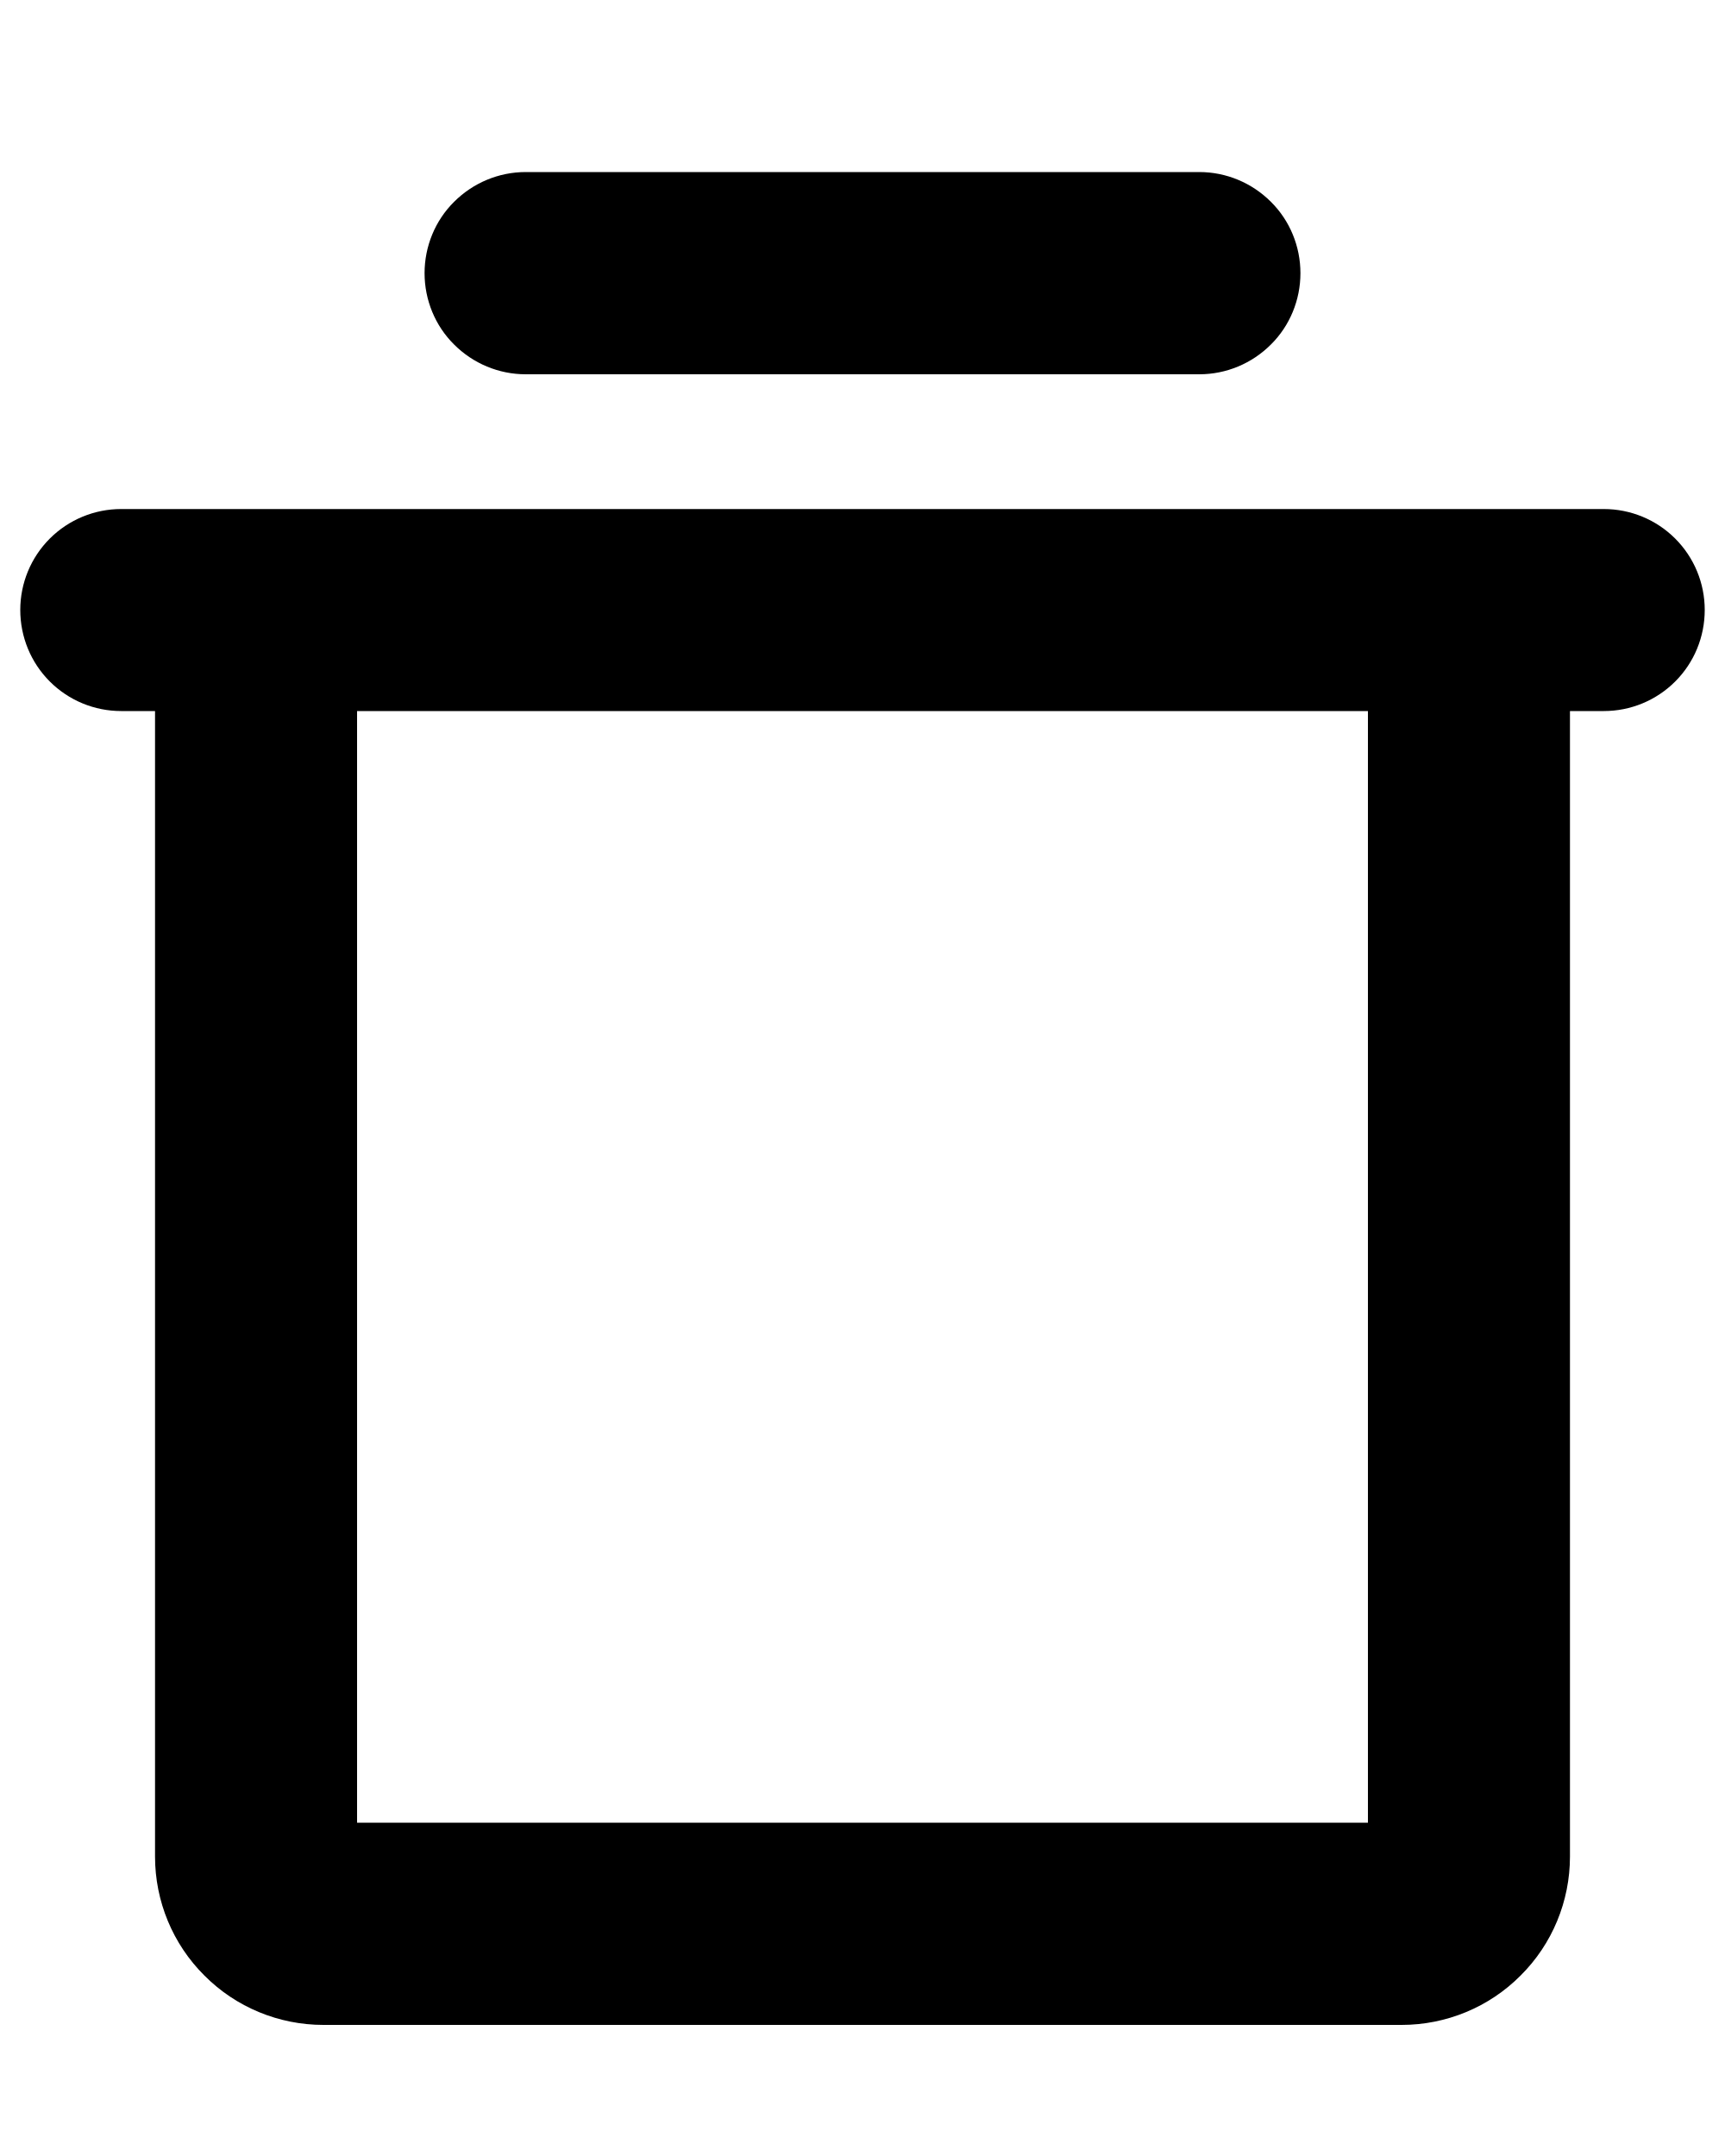
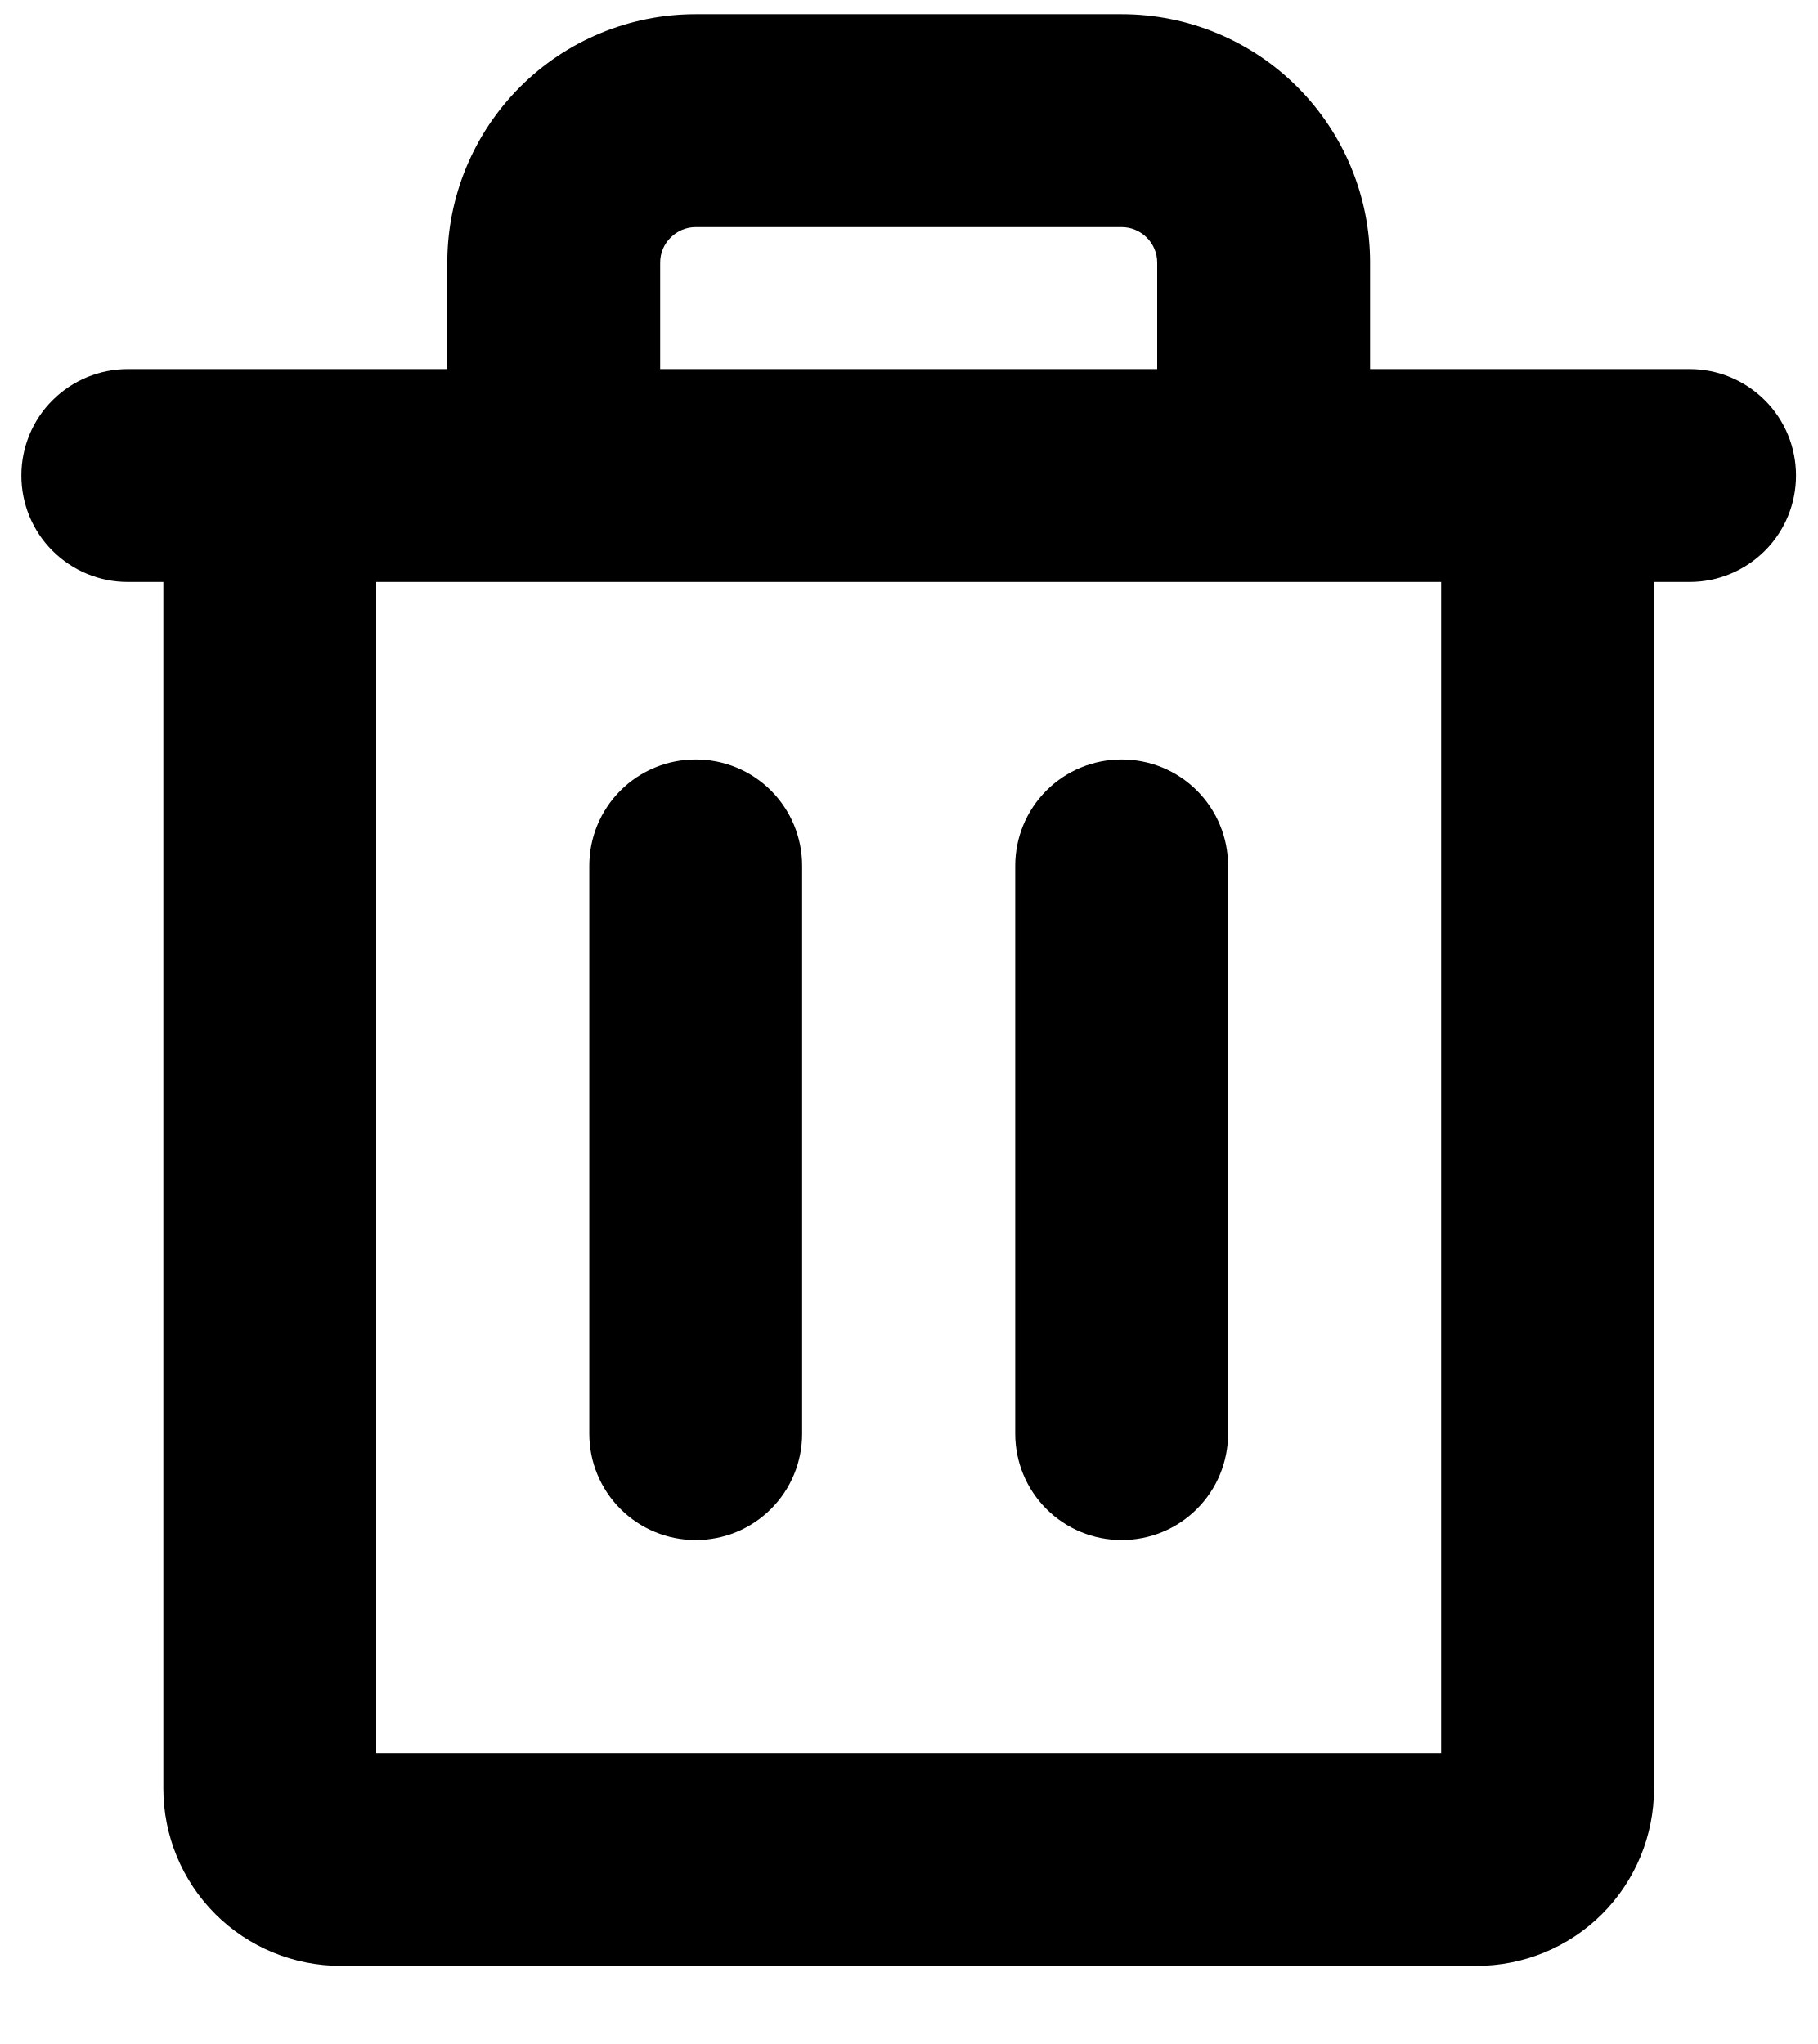
- <svg xmlns="http://www.w3.org/2000/svg" width="8" height="10" viewBox="0 0 8 10" fill="none">
-   <path d="M7.438 2.361H0.562C0.438 2.361 0.319 2.41 0.231 2.498C0.143 2.586 0.094 2.705 0.094 2.829C0.094 2.954 0.143 3.073 0.231 3.161C0.319 3.249 0.438 3.298 0.562 3.298H0.719V8.611C0.719 8.818 0.801 9.017 0.948 9.163C1.094 9.31 1.293 9.392 1.5 9.392H6.5C6.707 9.392 6.906 9.31 7.052 9.163C7.199 9.017 7.281 8.818 7.281 8.611V3.298H7.438C7.562 3.298 7.681 3.249 7.769 3.161C7.857 3.073 7.906 2.954 7.906 2.829C7.906 2.705 7.857 2.586 7.769 2.498C7.681 2.41 7.562 2.361 7.438 2.361ZM6.344 8.454H1.656V3.298H6.344V8.454ZM1.969 1.267C1.969 1.143 2.018 1.023 2.106 0.936C2.194 0.848 2.313 0.798 2.438 0.798H5.562C5.687 0.798 5.806 0.848 5.894 0.936C5.982 1.023 6.031 1.143 6.031 1.267C6.031 1.391 5.982 1.511 5.894 1.598C5.806 1.686 5.687 1.736 5.562 1.736H2.438C2.313 1.736 2.194 1.686 2.106 1.598C2.018 1.511 1.969 1.391 1.969 1.267Z" fill="CurrentColor" />
+ <svg xmlns="http://www.w3.org/2000/svg" width="16" height="18" viewBox="0 0 16 18" fill="none">
+   <path d="M14.875 3.25H12.062V2.312C12.062 1.732 11.832 1.176 11.422 0.766C11.012 0.355 10.455 0.125 9.875 0.125H6.125C5.545 0.125 4.988 0.355 4.578 0.766C4.168 1.176 3.938 1.732 3.938 2.312V3.25H1.125C0.876 3.25 0.638 3.349 0.462 3.525C0.286 3.7 0.188 3.939 0.188 4.188C0.188 4.436 0.286 4.675 0.462 4.85C0.638 5.026 0.876 5.125 1.125 5.125H1.438V15.75C1.438 16.164 1.602 16.562 1.895 16.855C2.188 17.148 2.586 17.312 3 17.312H13C13.414 17.312 13.812 17.148 14.105 16.855C14.398 16.562 14.562 16.164 14.562 15.75V5.125H14.875C15.124 5.125 15.362 5.026 15.538 4.85C15.714 4.675 15.812 4.436 15.812 4.188C15.812 3.939 15.714 3.7 15.538 3.525C15.362 3.349 15.124 3.25 14.875 3.25ZM5.812 2.312C5.812 2.23 5.845 2.15 5.904 2.092C5.963 2.033 6.042 2 6.125 2H9.875C9.958 2 10.037 2.033 10.096 2.092C10.155 2.15 10.188 2.23 10.188 2.312V3.25H5.812V2.312ZM12.688 15.438H3.312V5.125H12.688V15.438ZM7.062 7.625V12.625C7.062 12.874 6.964 13.112 6.788 13.288C6.612 13.464 6.374 13.562 6.125 13.562C5.876 13.562 5.638 13.464 5.462 13.288C5.286 13.112 5.188 12.874 5.188 12.625V7.625C5.188 7.376 5.286 7.138 5.462 6.962C5.638 6.786 5.876 6.688 6.125 6.688C6.374 6.688 6.612 6.786 6.788 6.962C6.964 7.138 7.062 7.376 7.062 7.625ZM10.812 7.625V12.625C10.812 12.874 10.714 13.112 10.538 13.288C10.362 13.464 10.124 13.562 9.875 13.562C9.626 13.562 9.388 13.464 9.212 13.288C9.036 13.112 8.938 12.874 8.938 12.625V7.625C8.938 7.376 9.036 7.138 9.212 6.962C9.388 6.786 9.626 6.688 9.875 6.688C10.124 6.688 10.362 6.786 10.538 6.962C10.714 7.138 10.812 7.376 10.812 7.625Z" fill="currentColor" />
</svg>
